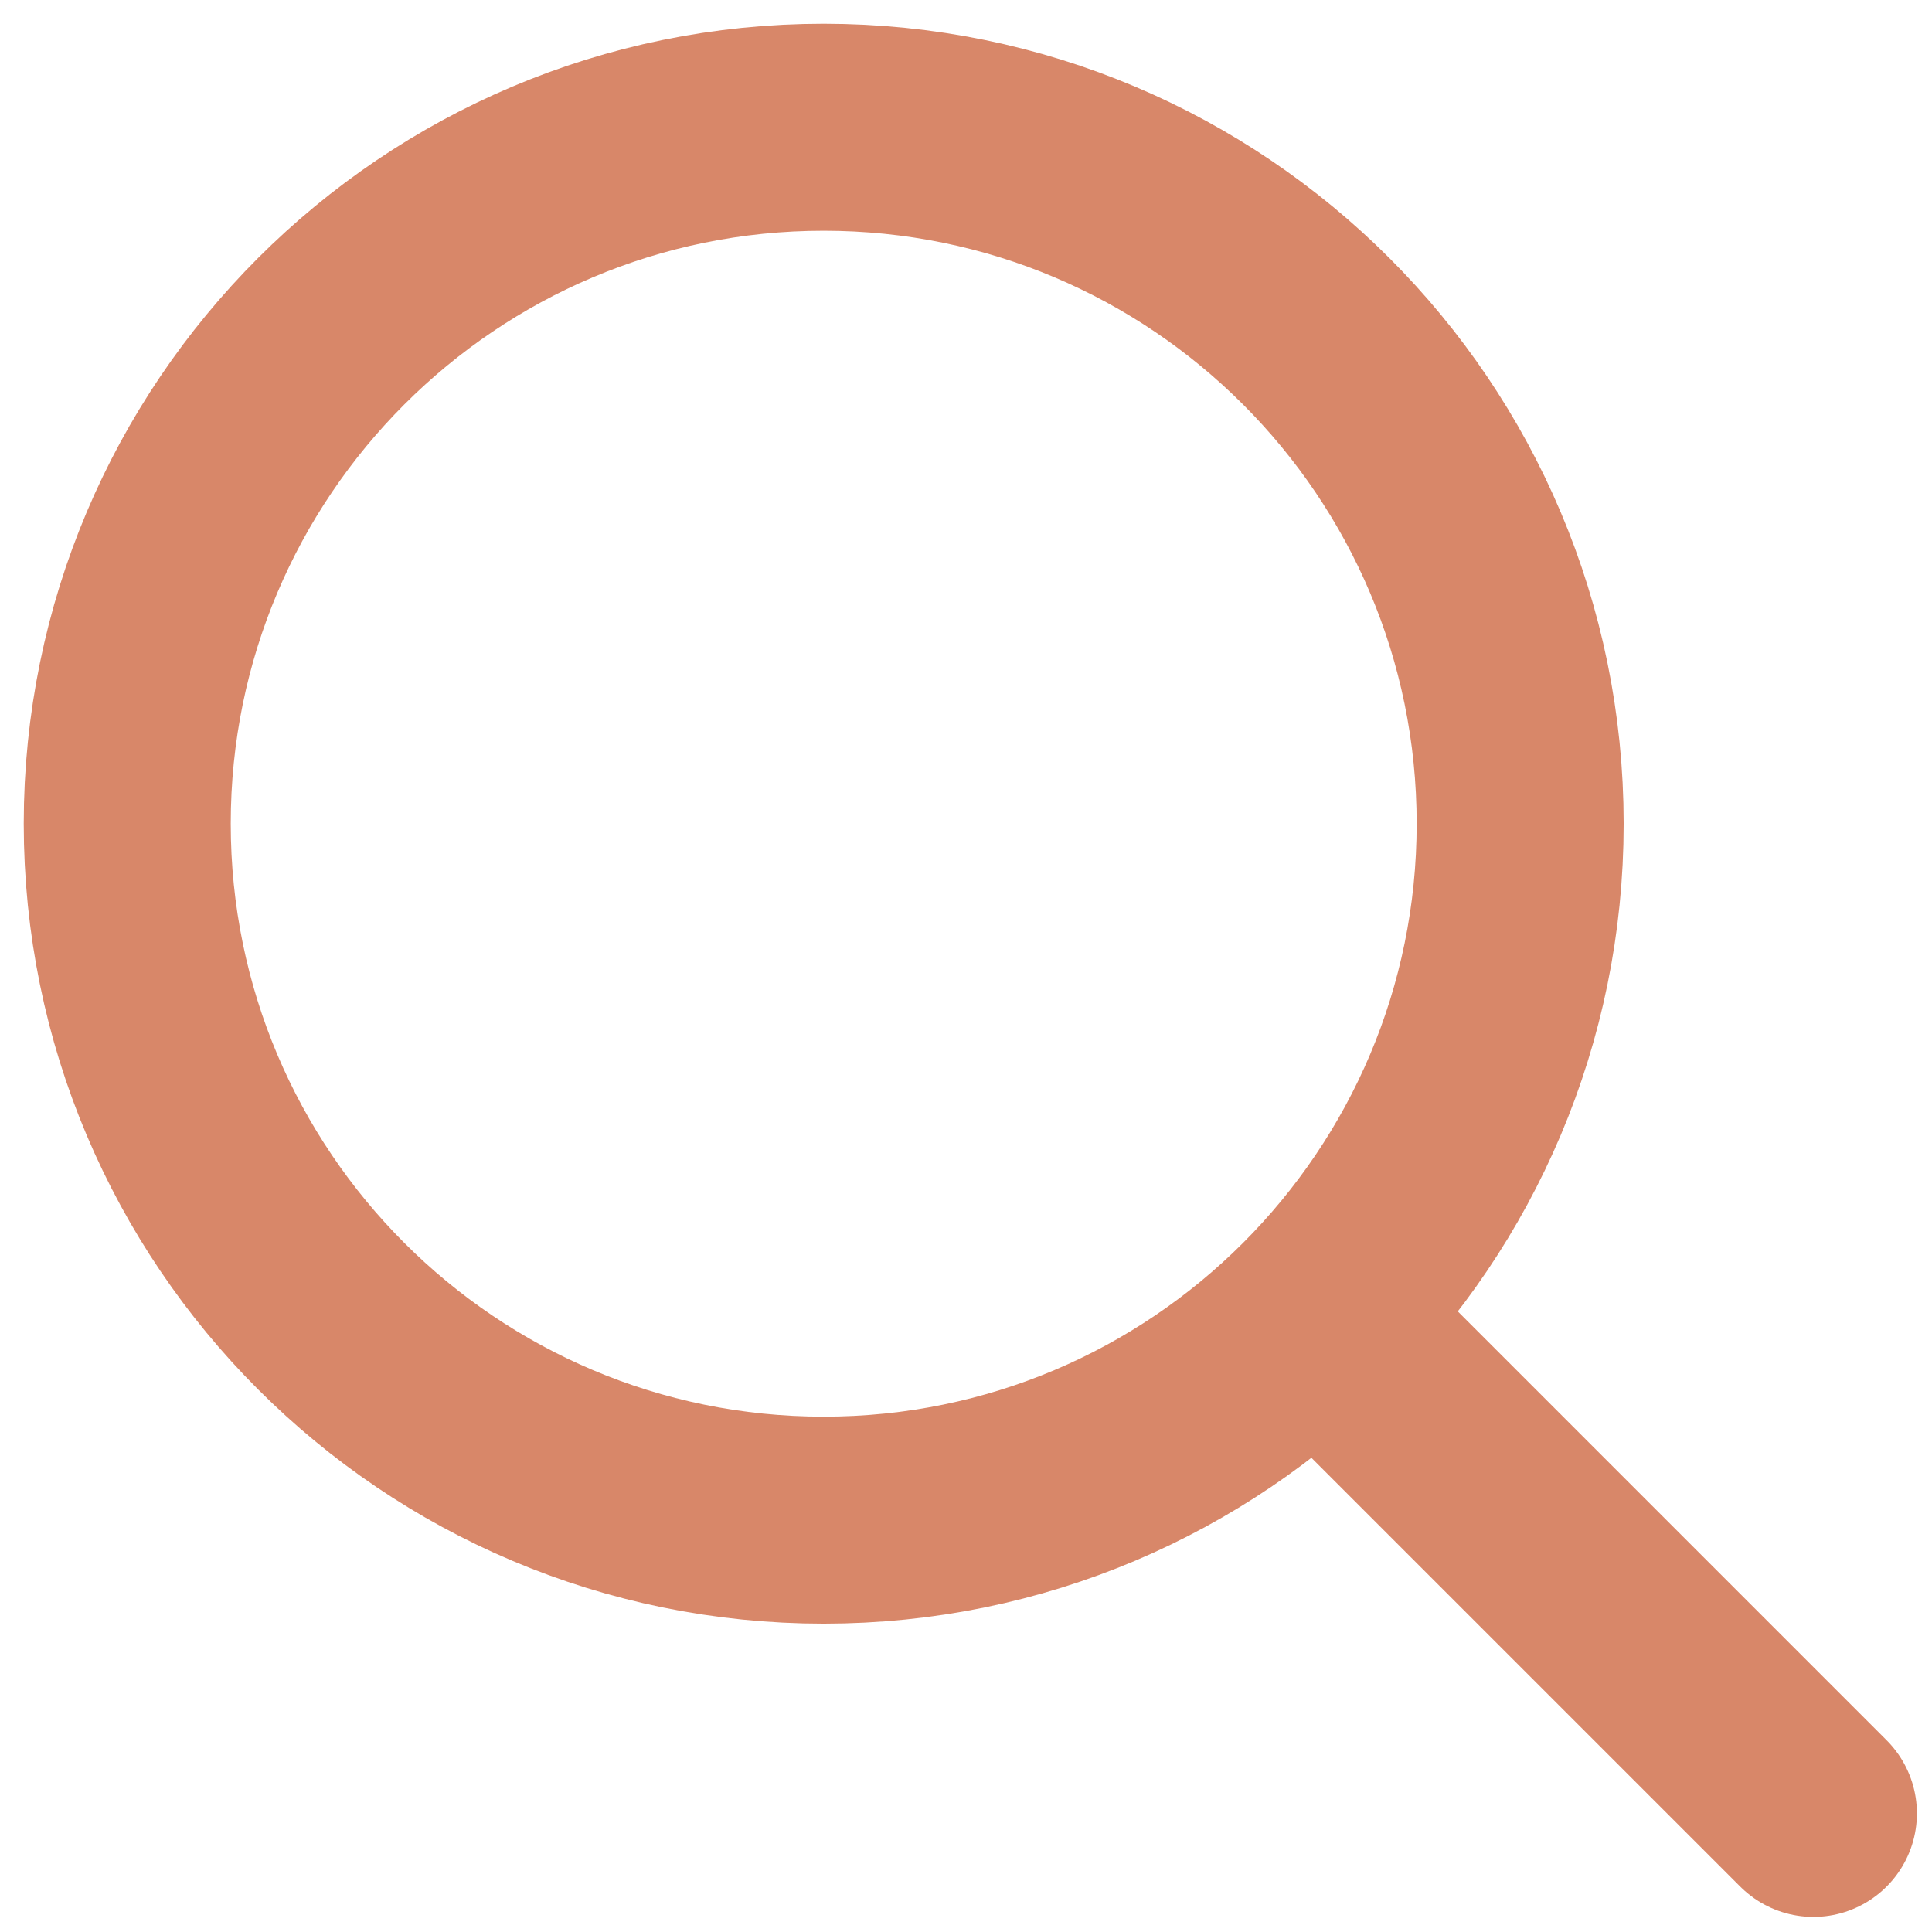
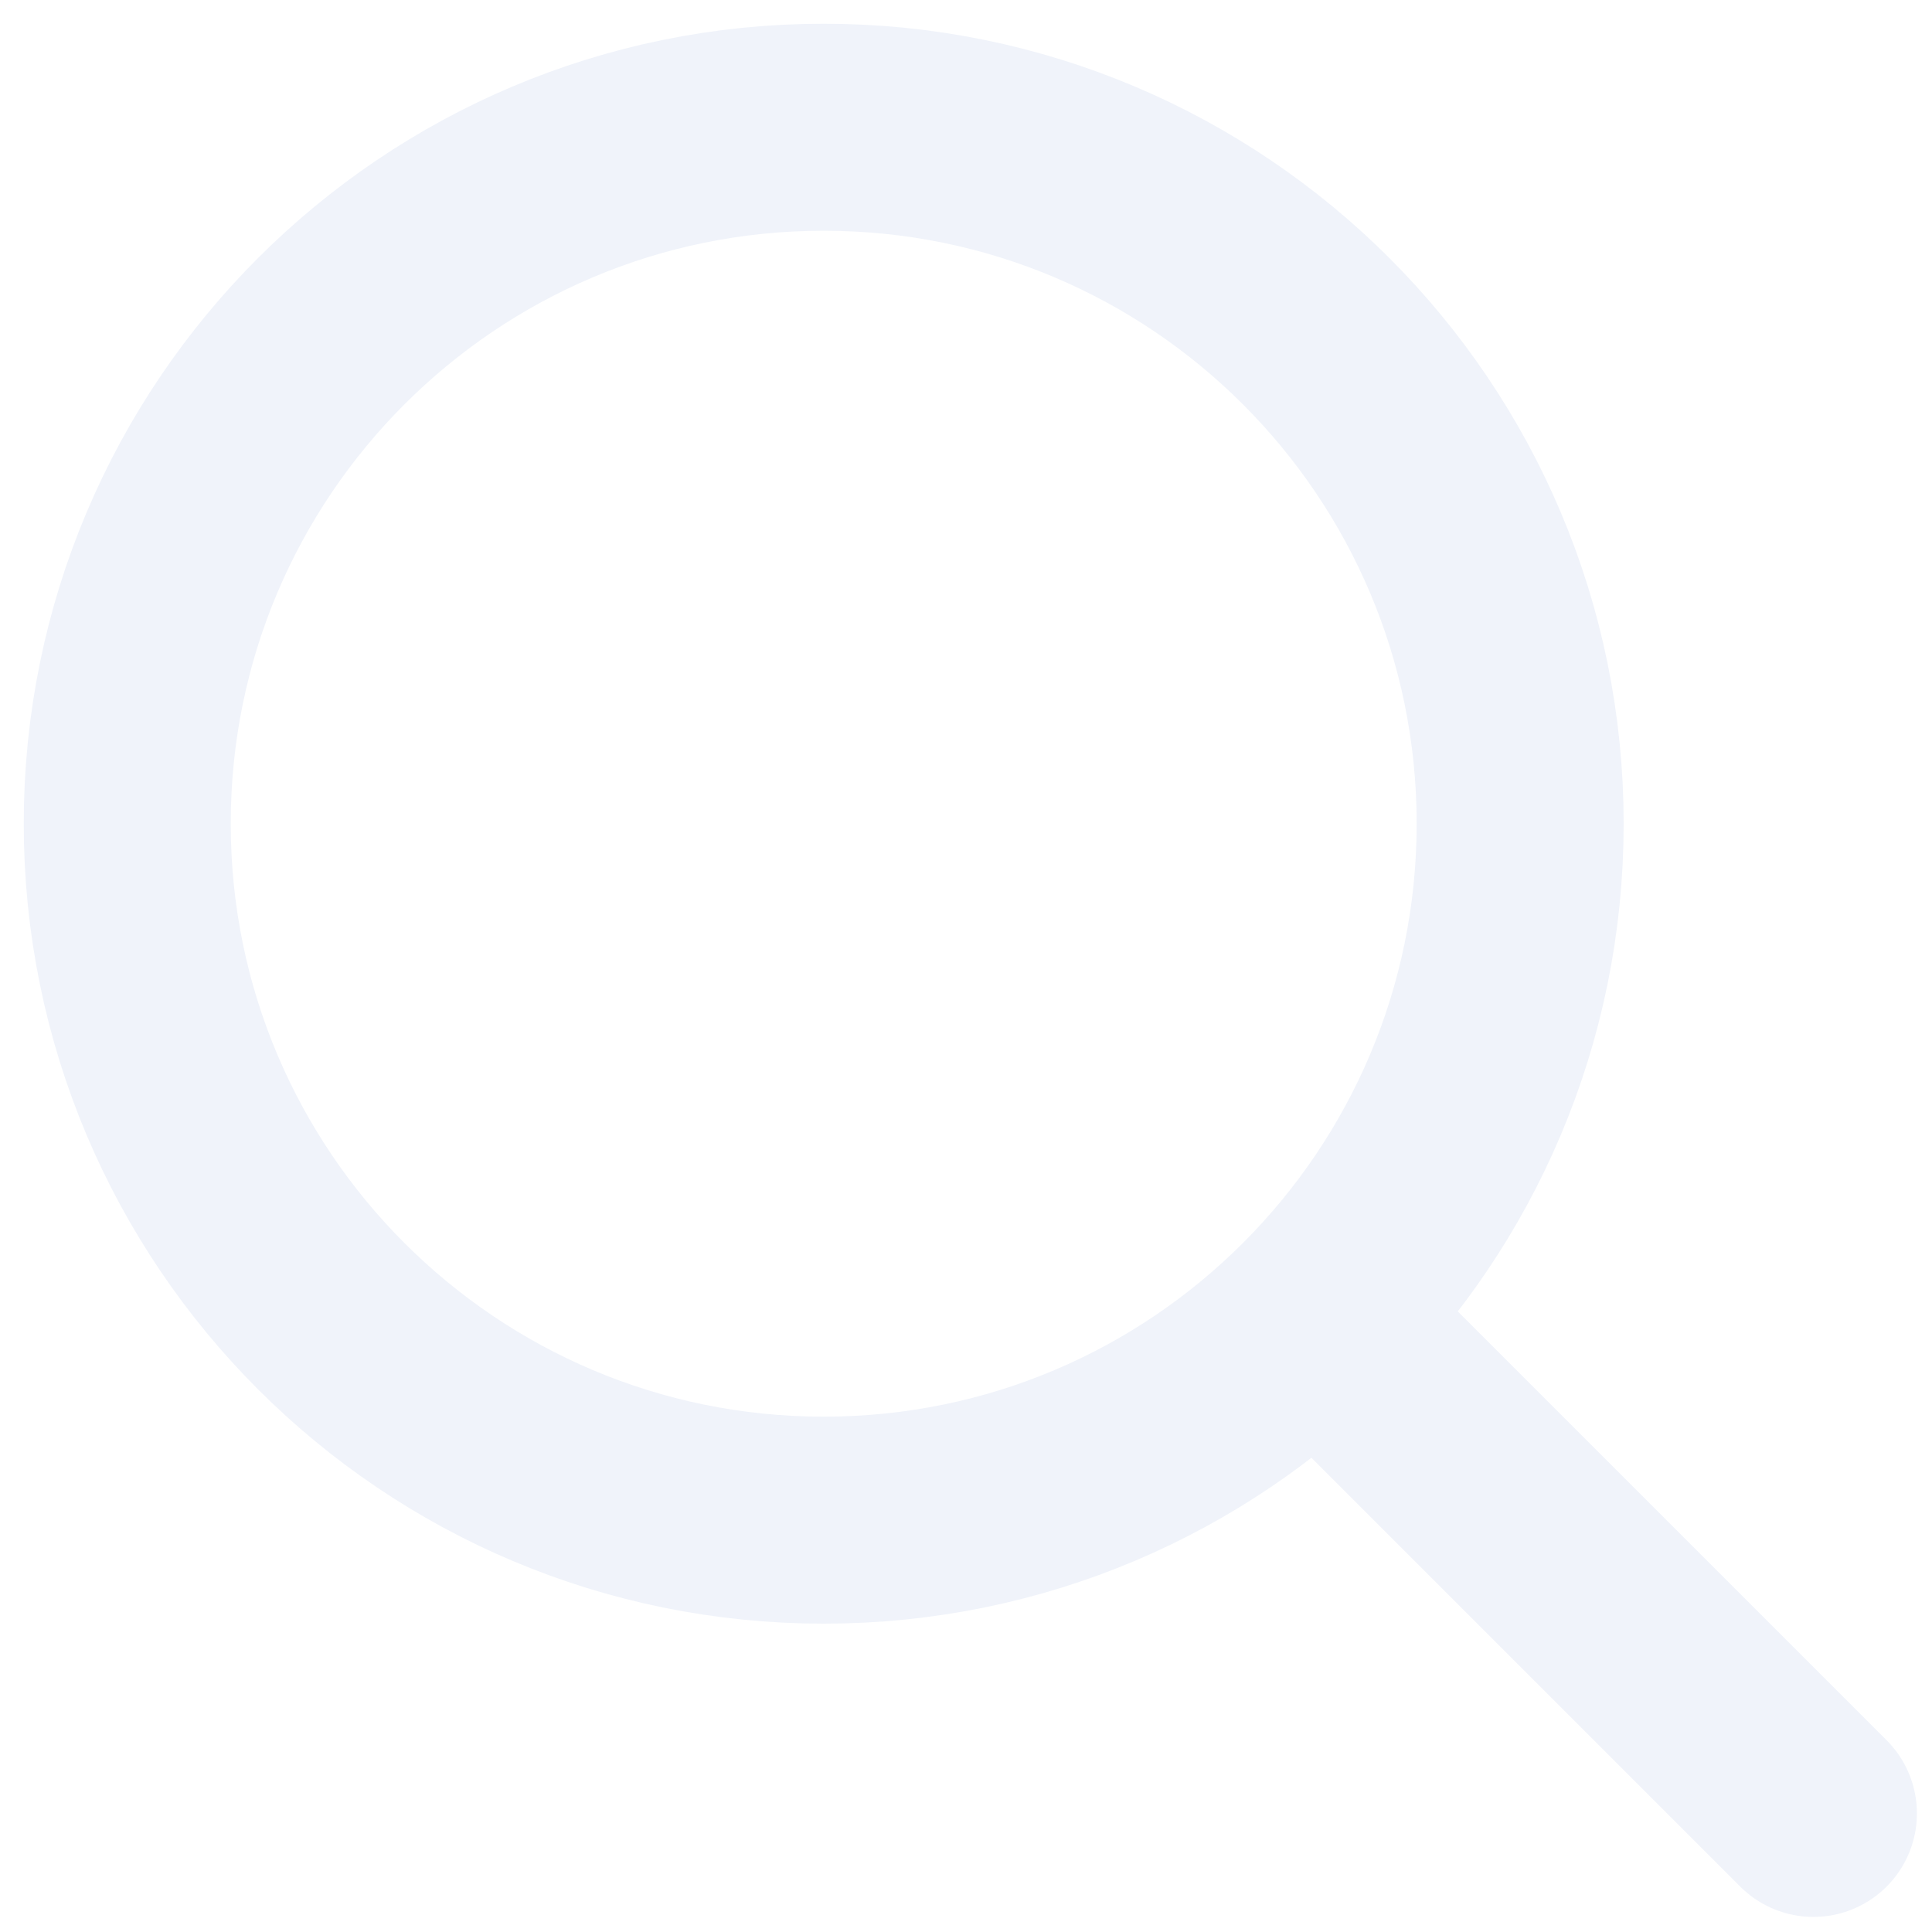
<svg xmlns="http://www.w3.org/2000/svg" width="42" height="42" viewBox="0 0 42 42" fill="none">
-   <path d="M29.859 29.859L39.422 39.422" stroke="#D88769" stroke-width="4.5" stroke-linecap="round" stroke-linejoin="round" />
-   <path d="M17.906 33.047C26.268 33.047 33.047 26.268 33.047 17.906C33.047 9.544 26.268 2.766 17.906 2.766C9.544 2.766 2.766 9.544 2.766 17.906C2.766 26.268 9.544 33.047 17.906 33.047Z" stroke="#D88769" stroke-width="4.5" stroke-linecap="round" stroke-linejoin="round" />
+   <path d="M29.859 29.859L39.422 39.422" stroke="#f0f3fa" stroke-width="4.5" stroke-linecap="round" stroke-linejoin="round" />
+   <path d="M17.906 33.047C26.268 33.047 33.047 26.268 33.047 17.906C33.047 9.544 26.268 2.766 17.906 2.766C9.544 2.766 2.766 9.544 2.766 17.906C2.766 26.268 9.544 33.047 17.906 33.047Z" stroke="#f0f3fa" stroke-width="4.5" stroke-linecap="round" stroke-linejoin="round" />
</svg>
